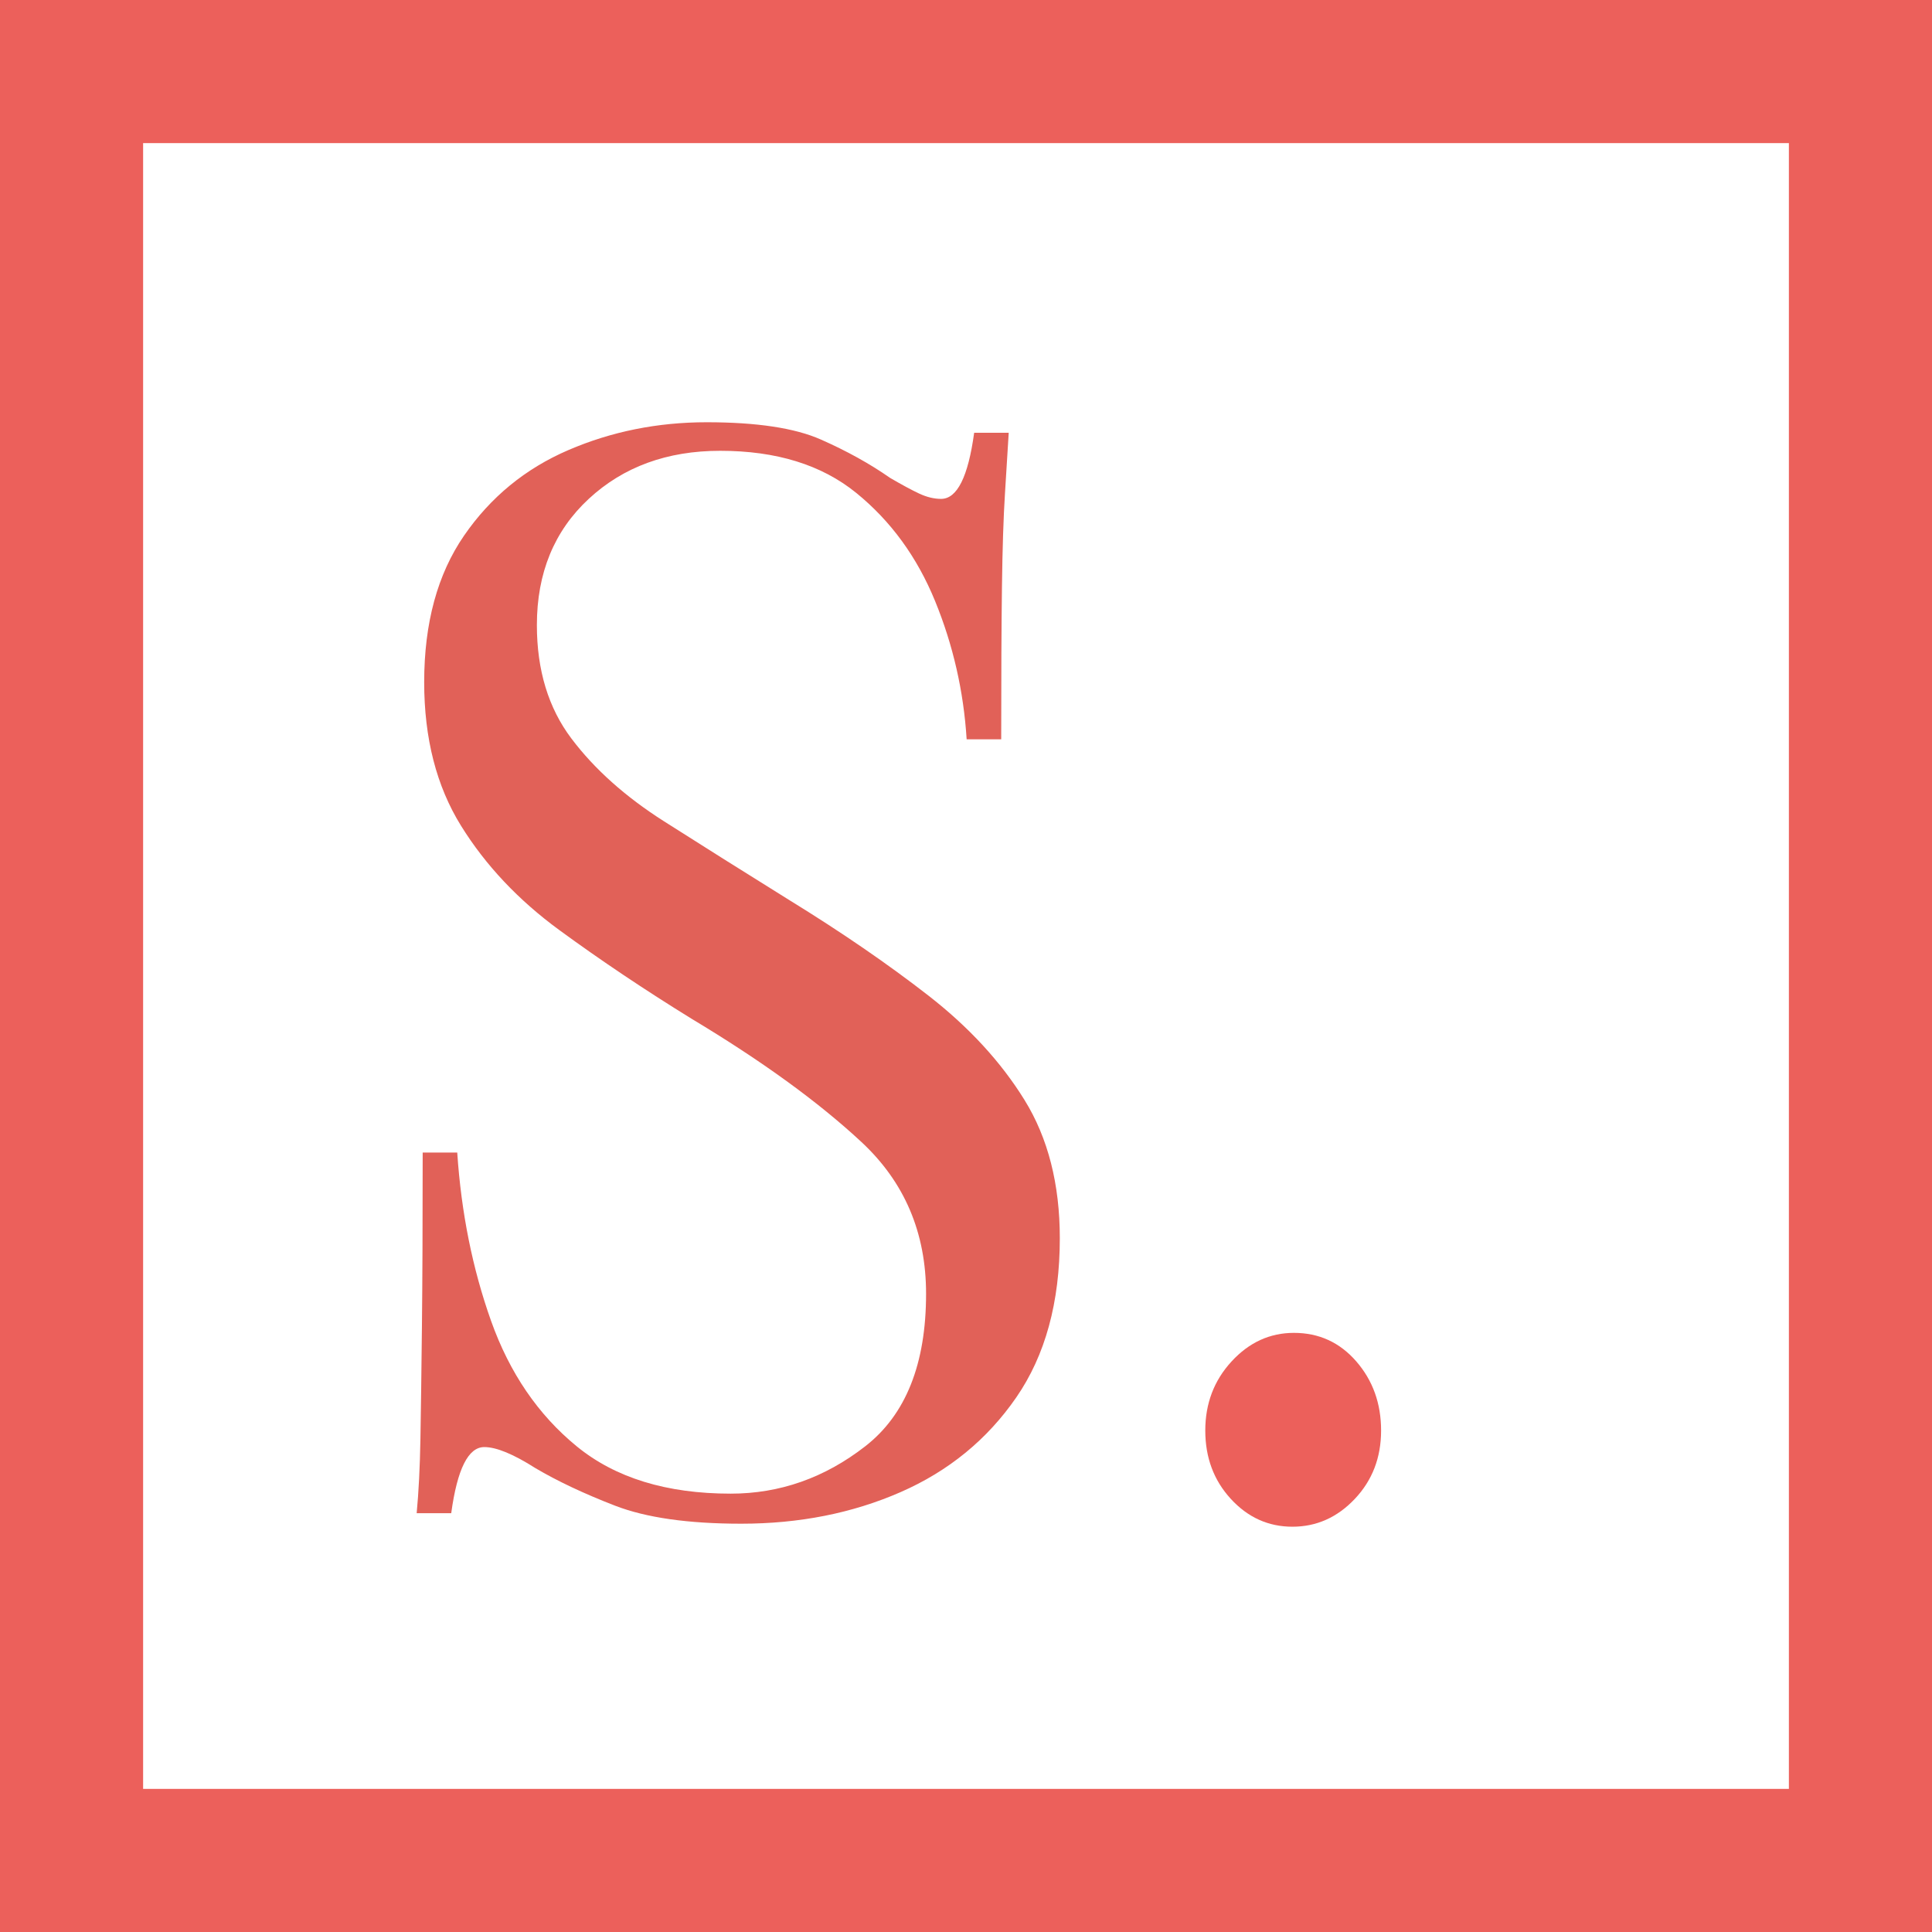
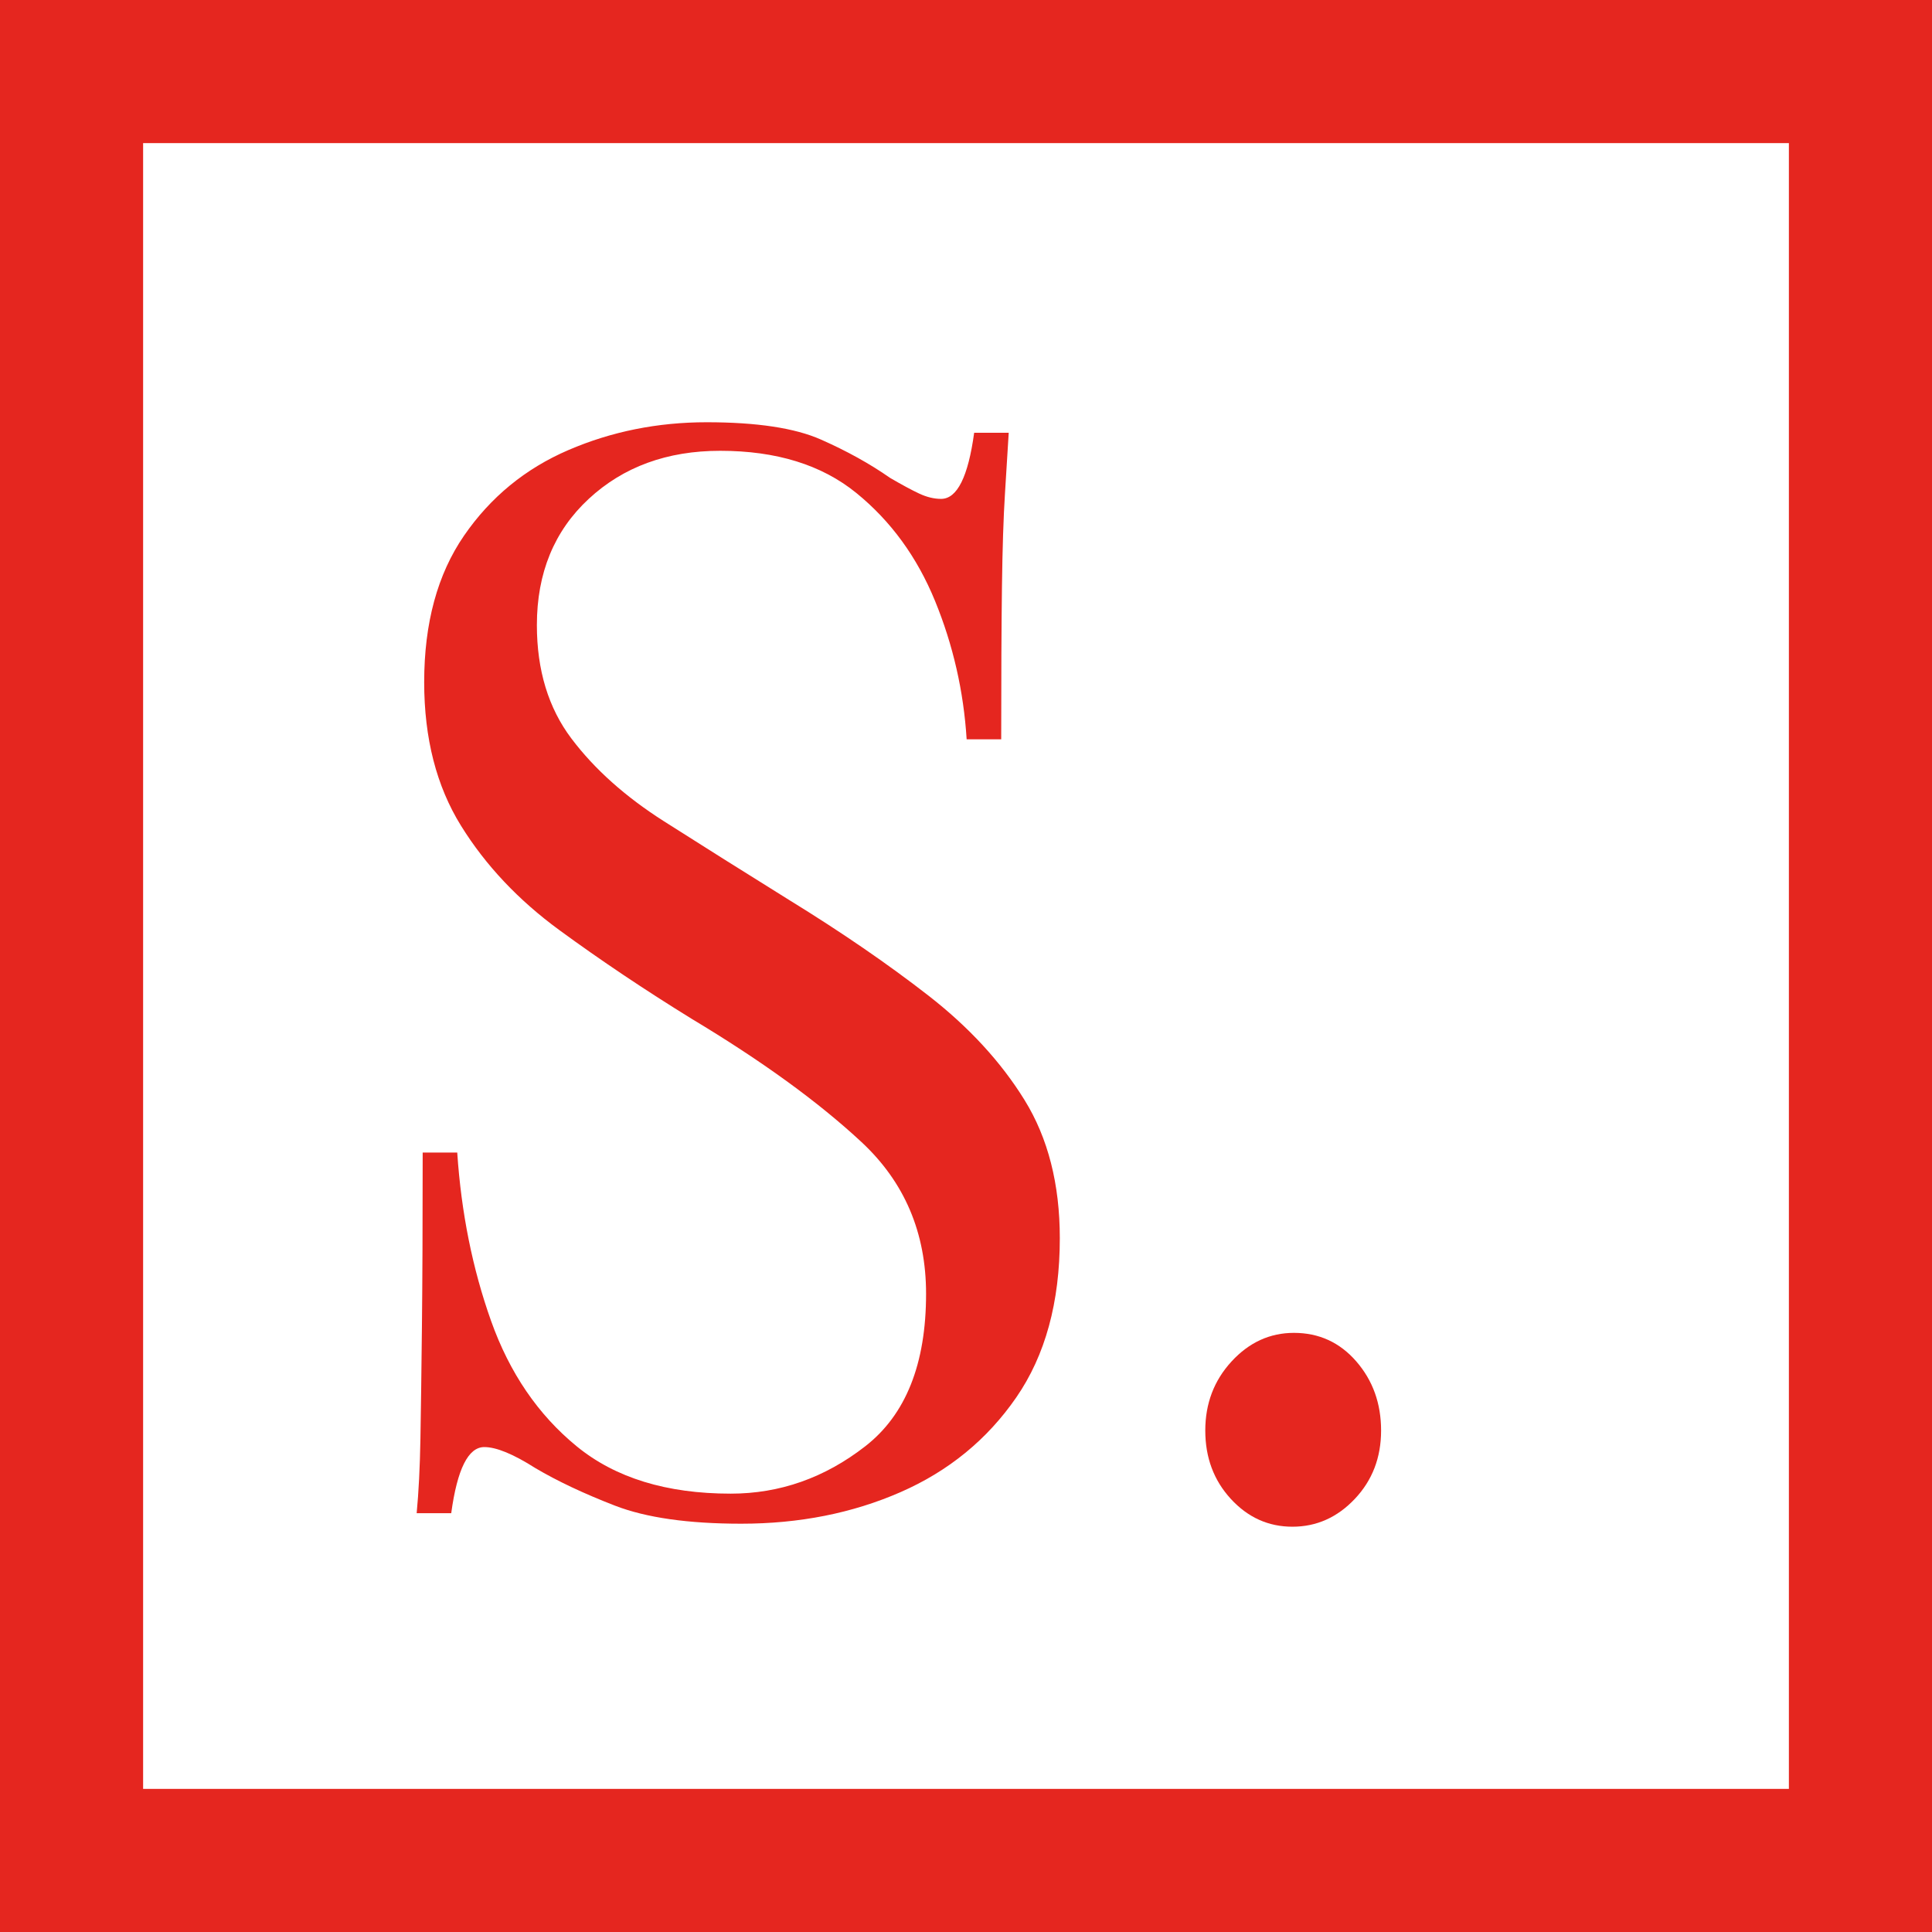
<svg xmlns="http://www.w3.org/2000/svg" width="54px" height="54px" viewBox="0 0 54 54" version="1.1">
  <g id="Page-1" stroke="none" stroke-width="1" fill="none" fill-rule="evenodd">
    <g id="logo-mobile">
-       <rect id="Rectangle-6" stroke="#EC605B" stroke-width="4" fill-rule="nonzero" x="2" y="2" width="50" height="50" />
-       <path d="M34.402,41.895 C33.926,41.377 33.688,40.74 33.688,39.984 C33.688,39.228 33.933,38.584 34.423,38.052 C34.913,37.52 35.494,37.254 36.166,37.254 C36.866,37.254 37.447,37.52 37.909,38.052 C38.371,38.584 38.602,39.228 38.602,39.984 C38.602,40.74 38.357,41.377 37.867,41.895 C37.377,42.413 36.796,42.672 36.124,42.672 C35.452,42.672 34.878,42.413 34.402,41.895 Z" id="." fill="#EC605B" />
-       <path d="M20.718,42.588 C22.342,42.588 23.826,42.294 25.17,41.706 C26.514,41.118 27.592,40.236 28.404,39.06 C29.216,37.884 29.622,36.4 29.622,34.608 C29.622,33.096 29.293,31.808 28.635,30.744 C27.977,29.68 27.081,28.707 25.947,27.825 C24.813,26.943 23.518,26.054 22.062,25.158 C20.802,24.374 19.633,23.639 18.555,22.953 C17.477,22.267 16.616,21.497 15.972,20.643 C15.328,19.789 15.006,18.732 15.006,17.472 C15.006,16.016 15.489,14.84 16.455,13.944 C17.421,13.048 18.646,12.6 20.13,12.6 C21.698,12.6 22.965,12.992 23.931,13.776 C24.897,14.56 25.632,15.568 26.136,16.8 C26.64,18.032 26.934,19.32 27.018,20.664 L27.018,20.664 L27.984,20.664 C27.984,18.9 27.991,17.479 28.005,16.401 C28.019,15.323 28.047,14.455 28.089,13.797 C28.131,13.139 28.166,12.572 28.194,12.096 L28.194,12.096 L27.228,12.096 C27.06,13.328 26.752,13.944 26.304,13.944 C26.108,13.944 25.905,13.895 25.695,13.797 C25.485,13.699 25.212,13.552 24.876,13.356 C24.316,12.964 23.672,12.607 22.944,12.285 C22.216,11.963 21.152,11.802 19.752,11.802 C18.38,11.802 17.092,12.061 15.888,12.579 C14.684,13.097 13.711,13.895 12.969,14.973 C12.227,16.051 11.856,17.416 11.856,19.068 C11.856,20.636 12.199,21.973 12.885,23.079 C13.571,24.185 14.488,25.158 15.636,25.998 C16.784,26.838 18.016,27.664 19.332,28.476 C21.292,29.652 22.874,30.8 24.078,31.92 C25.282,33.04 25.884,34.454 25.884,36.162 C25.884,38.122 25.317,39.543 24.183,40.425 C23.049,41.307 21.796,41.748 20.424,41.748 C18.632,41.748 17.197,41.307 16.119,40.425 C15.041,39.543 14.243,38.374 13.725,36.918 C13.207,35.462 12.892,33.894 12.78,32.214 L12.78,32.214 L11.814,32.214 C11.814,34.174 11.807,35.798 11.793,37.086 C11.779,38.374 11.765,39.417 11.751,40.215 C11.737,41.013 11.702,41.706 11.646,42.294 L11.646,42.294 L12.612,42.294 C12.78,41.062 13.088,40.446 13.536,40.446 C13.872,40.446 14.348,40.642 14.964,41.034 C15.58,41.398 16.322,41.748 17.19,42.084 C18.058,42.42 19.234,42.588 20.718,42.588 Z" id="S" fill="#E16158" fill-rule="nonzero" />
+       <rect id="Rectangle-6" stroke="#E5261F" stroke-width="4" fill-rule="nonzero" x="2" y="2" width="50" height="50" />
+       <path id="." fill="#E5261F" d="M34.402,41.895 C33.926,41.377 33.688,40.74 33.688,39.984 C33.688,39.228 33.933,38.584 34.423,38.052 C34.913,37.52 35.494,37.254 36.166,37.254 C36.866,37.254 37.447,37.52 37.909,38.052 C38.371,38.584 38.602,39.228 38.602,39.984 C38.602,40.74 38.357,41.377 37.867,41.895 C37.377,42.413 36.796,42.672 36.124,42.672 C35.452,42.672 34.878,42.413 34.402,41.895 Z" />
+       <path id="S" fill="#E5261F" fill-rule="nonzero" d="M20.718,42.588 C22.342,42.588 23.826,42.294 25.17,41.706 C26.514,41.118 27.592,40.236 28.404,39.06 C29.216,37.884 29.622,36.4 29.622,34.608 C29.622,33.096 29.293,31.808 28.635,30.744 C27.977,29.68 27.081,28.707 25.947,27.825 C24.813,26.943 23.518,26.054 22.062,25.158 C20.802,24.374 19.633,23.639 18.555,22.953 C17.477,22.267 16.616,21.497 15.972,20.643 C15.328,19.789 15.006,18.732 15.006,17.472 C15.006,16.016 15.489,14.84 16.455,13.944 C17.421,13.048 18.646,12.6 20.13,12.6 C21.698,12.6 22.965,12.992 23.931,13.776 C24.897,14.56 25.632,15.568 26.136,16.8 C26.64,18.032 26.934,19.32 27.018,20.664 L27.018,20.664 L27.984,20.664 C27.984,18.9 27.991,17.479 28.005,16.401 C28.019,15.323 28.047,14.455 28.089,13.797 C28.131,13.139 28.166,12.572 28.194,12.096 L28.194,12.096 L27.228,12.096 C27.06,13.328 26.752,13.944 26.304,13.944 C26.108,13.944 25.905,13.895 25.695,13.797 C25.485,13.699 25.212,13.552 24.876,13.356 C24.316,12.964 23.672,12.607 22.944,12.285 C22.216,11.963 21.152,11.802 19.752,11.802 C18.38,11.802 17.092,12.061 15.888,12.579 C14.684,13.097 13.711,13.895 12.969,14.973 C12.227,16.051 11.856,17.416 11.856,19.068 C11.856,20.636 12.199,21.973 12.885,23.079 C13.571,24.185 14.488,25.158 15.636,25.998 C16.784,26.838 18.016,27.664 19.332,28.476 C21.292,29.652 22.874,30.8 24.078,31.92 C25.282,33.04 25.884,34.454 25.884,36.162 C25.884,38.122 25.317,39.543 24.183,40.425 C23.049,41.307 21.796,41.748 20.424,41.748 C18.632,41.748 17.197,41.307 16.119,40.425 C15.041,39.543 14.243,38.374 13.725,36.918 C13.207,35.462 12.892,33.894 12.78,32.214 L12.78,32.214 L11.814,32.214 C11.814,34.174 11.807,35.798 11.793,37.086 C11.779,38.374 11.765,39.417 11.751,40.215 C11.737,41.013 11.702,41.706 11.646,42.294 L11.646,42.294 L12.612,42.294 C12.78,41.062 13.088,40.446 13.536,40.446 C13.872,40.446 14.348,40.642 14.964,41.034 C15.58,41.398 16.322,41.748 17.19,42.084 C18.058,42.42 19.234,42.588 20.718,42.588 Z" />
    </g>
  </g>
</svg>
